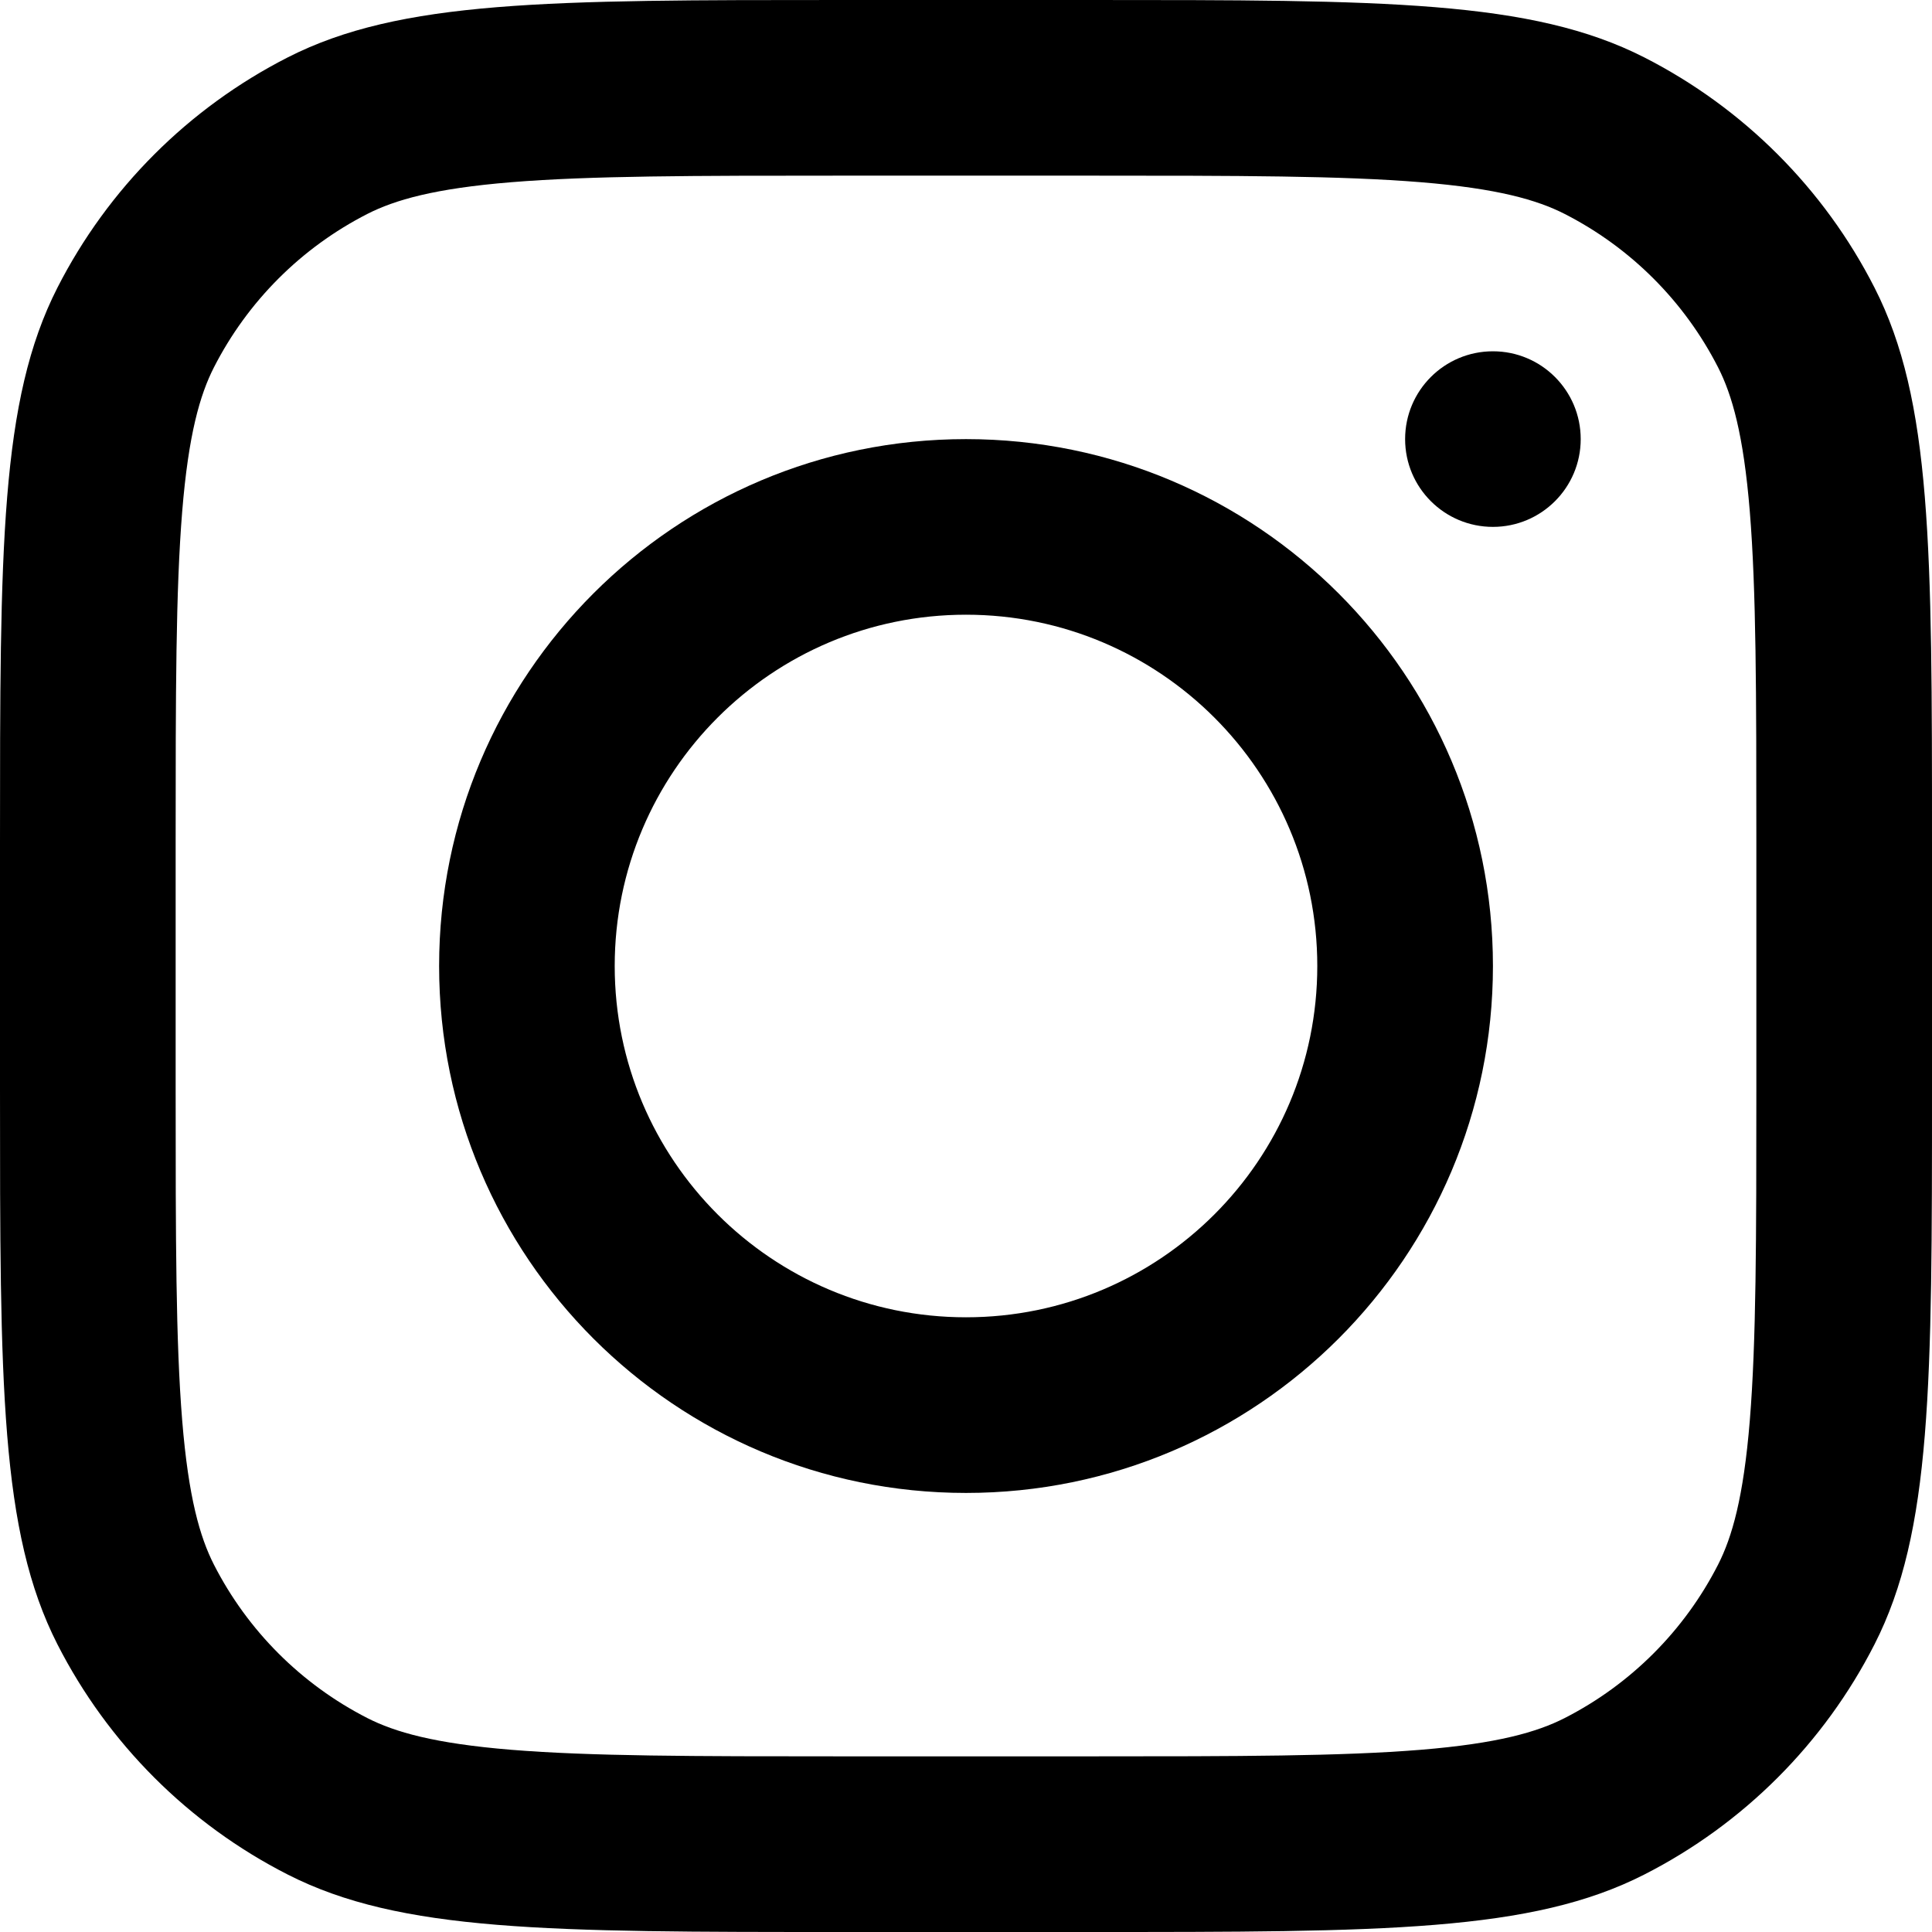
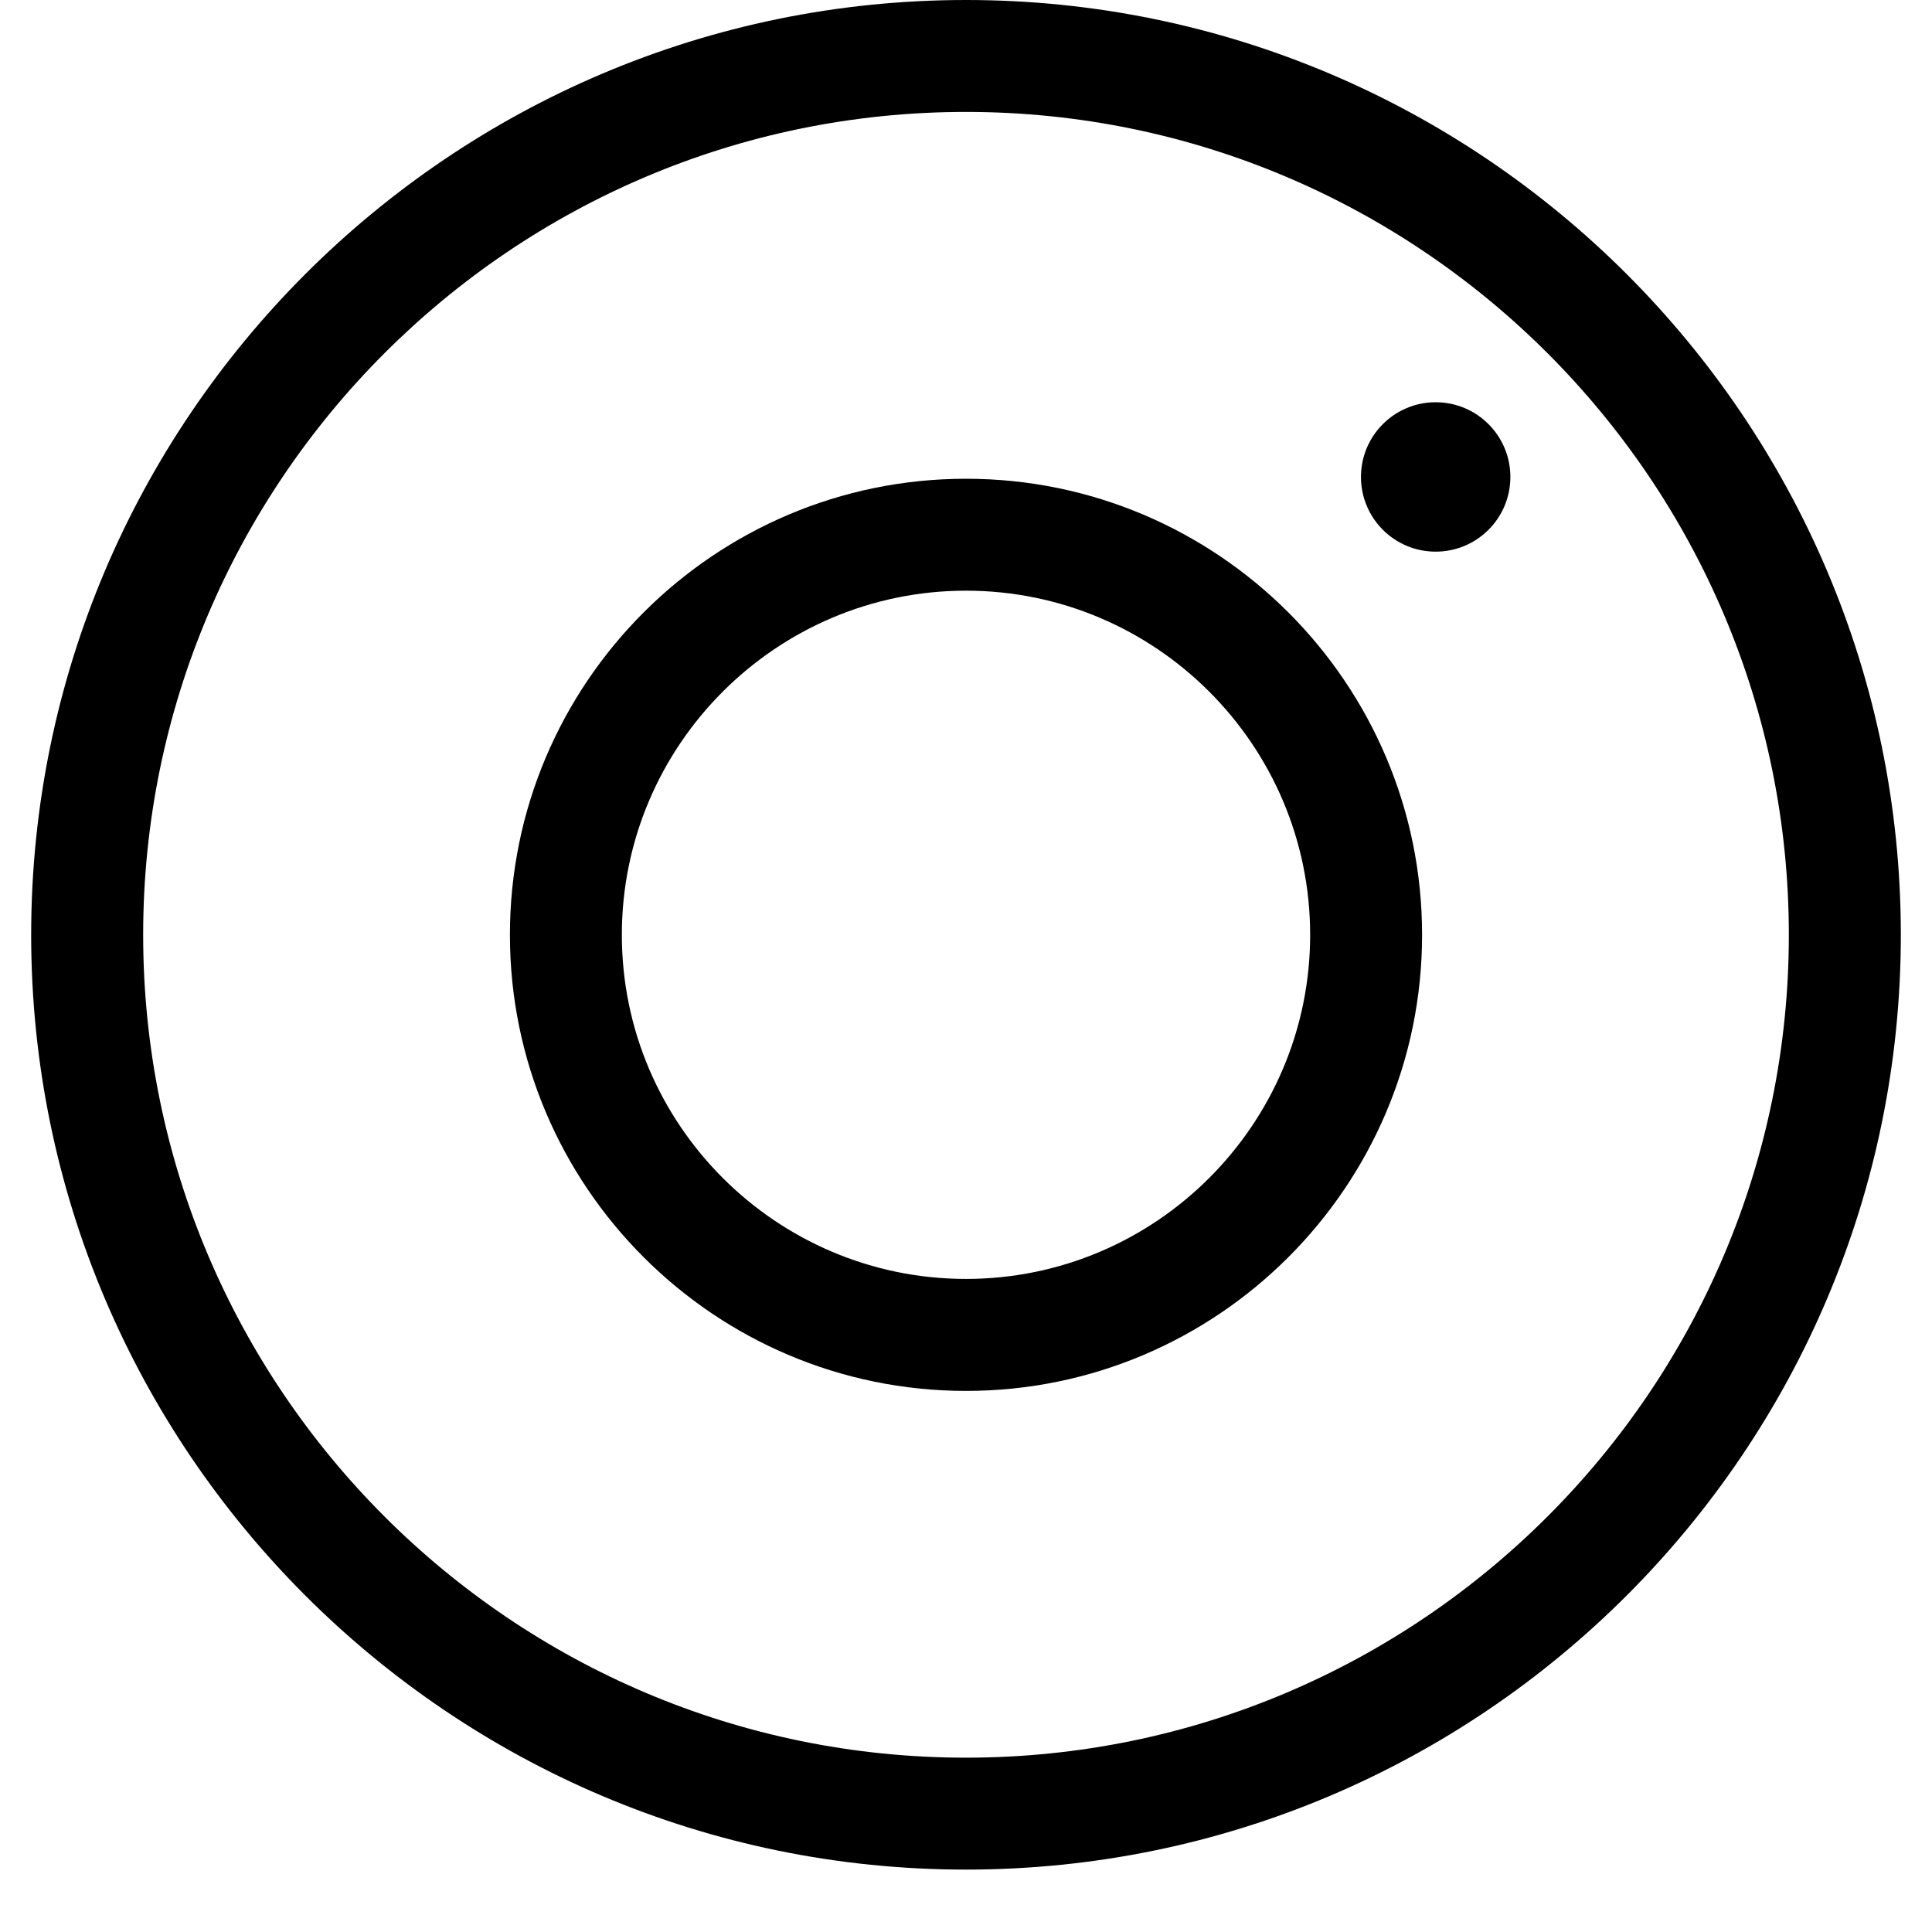
- <svg xmlns="http://www.w3.org/2000/svg" width="35" height="35" viewBox="0 0 35 35" fill="none">
-   <path fill-rule="evenodd" clip-rule="evenodd" d="M17.5 27.046C22.772 27.046 27.046 22.772 27.046 17.5C27.046 12.228 22.772 7.955 17.5 7.955C12.228 7.955 7.955 12.228 7.955 17.5C7.955 22.772 12.228 27.046 17.5 27.046ZM17.5 23.864C21.015 23.864 23.864 21.015 23.864 17.5C23.864 13.986 21.015 11.136 17.5 11.136C13.986 11.136 11.136 13.986 11.136 17.5C11.136 21.015 13.986 23.864 17.5 23.864Z" fill="black" />
-   <path d="M27.046 6.364C26.167 6.364 25.455 7.076 25.455 7.955C25.455 8.833 26.167 9.545 27.046 9.545C27.924 9.545 28.636 8.833 28.636 7.955C28.636 7.076 27.924 6.364 27.046 6.364Z" fill="black" />
-   <path fill-rule="evenodd" clip-rule="evenodd" d="M1.04 5.212C0 7.254 0 9.927 0 15.273V19.727C0 25.073 0 27.746 1.04 29.788C1.956 31.584 3.416 33.044 5.212 33.959C7.254 35 9.927 35 15.273 35H19.727C25.073 35 27.746 35 29.788 33.959C31.584 33.044 33.044 31.584 33.959 29.788C35 27.746 35 25.073 35 19.727V15.273C35 9.927 35 7.254 33.959 5.212C33.044 3.416 31.584 1.956 29.788 1.04C27.746 0 25.073 0 19.727 0H15.273C9.927 0 7.254 0 5.212 1.04C3.416 1.956 1.956 3.416 1.04 5.212ZM19.727 3.182H15.273C12.547 3.182 10.694 3.184 9.262 3.301C7.867 3.415 7.154 3.622 6.656 3.875C5.459 4.486 4.486 5.459 3.875 6.656C3.622 7.154 3.415 7.867 3.301 9.262C3.184 10.694 3.182 12.547 3.182 15.273V19.727C3.182 22.453 3.184 24.305 3.301 25.738C3.415 27.133 3.622 27.846 3.875 28.344C4.486 29.541 5.459 30.514 6.656 31.125C7.154 31.378 7.867 31.585 9.262 31.699C10.694 31.816 12.547 31.818 15.273 31.818H19.727C22.453 31.818 24.305 31.816 25.738 31.699C27.133 31.585 27.846 31.378 28.344 31.125C29.541 30.514 30.514 29.541 31.125 28.344C31.378 27.846 31.585 27.133 31.699 25.738C31.816 24.305 31.818 22.453 31.818 19.727V15.273C31.818 12.547 31.816 10.694 31.699 9.262C31.585 7.867 31.378 7.154 31.125 6.656C30.514 5.459 29.541 4.486 28.344 3.875C27.846 3.622 27.133 3.415 25.738 3.301C24.305 3.184 22.453 3.182 19.727 3.182Z" fill="black" />
+ <svg xmlns="http://www.w3.org/2000/svg" width="40" zoomAndPan="magnify" viewBox="0 0 30 30" height="40" preserveAspectRatio="xMidYMid meet" version="1.0">
+   <defs>
+     <clipPath id="705366c1b8">
+       <path d="M 0.484 0 L 29.516 0 L 29.516 29.031 L 0.484 29.031 Z M 0.484 0 " clip-rule="nonzero" />
+     </clipPath>
+   </defs>
+   <g clip-path="url(#705366c1b8)">
+     <path fill="#000000" d="M 15 27.293 C 7.953 27.293 2.223 21.562 2.223 14.516 C 2.223 7.473 7.953 1.738 15 1.738 C 22.047 1.738 27.777 7.473 27.777 14.516 C 27.777 21.562 22.047 27.293 15 27.293 Z M 15 0 C 6.996 0 0.484 6.512 0.484 14.516 C 0.484 22.52 6.996 29.031 15 29.031 C 23.004 29.031 29.516 22.52 29.516 14.516 C 29.516 6.512 23.004 0 15 0 " fill-opacity="1" fill-rule="nonzero" />
+   </g>
+   <path fill="#000000" d="M 15 19.859 C 12.055 19.859 9.656 17.461 9.656 14.516 C 9.656 11.57 12.055 9.172 15 9.172 C 17.945 9.172 20.344 11.57 20.344 14.516 C 20.344 17.461 17.945 19.859 15 19.859 Z M 15 7.434 C 11.094 7.434 7.918 10.609 7.918 14.516 C 7.918 18.422 11.094 21.598 15 21.598 C 18.906 21.598 22.082 18.422 22.082 14.516 C 22.082 10.609 18.906 7.434 15 7.434 " fill-opacity="1" fill-rule="nonzero" />
+   <path fill="#000000" d="M 22.293 6.246 C 21.652 6.246 21.133 6.766 21.133 7.406 C 21.133 8.047 21.652 8.566 22.293 8.566 C 22.934 8.566 23.453 8.047 23.453 7.406 C 23.453 6.766 22.934 6.246 22.293 6.246 " fill-opacity="1" fill-rule="nonzero" />
</svg>
